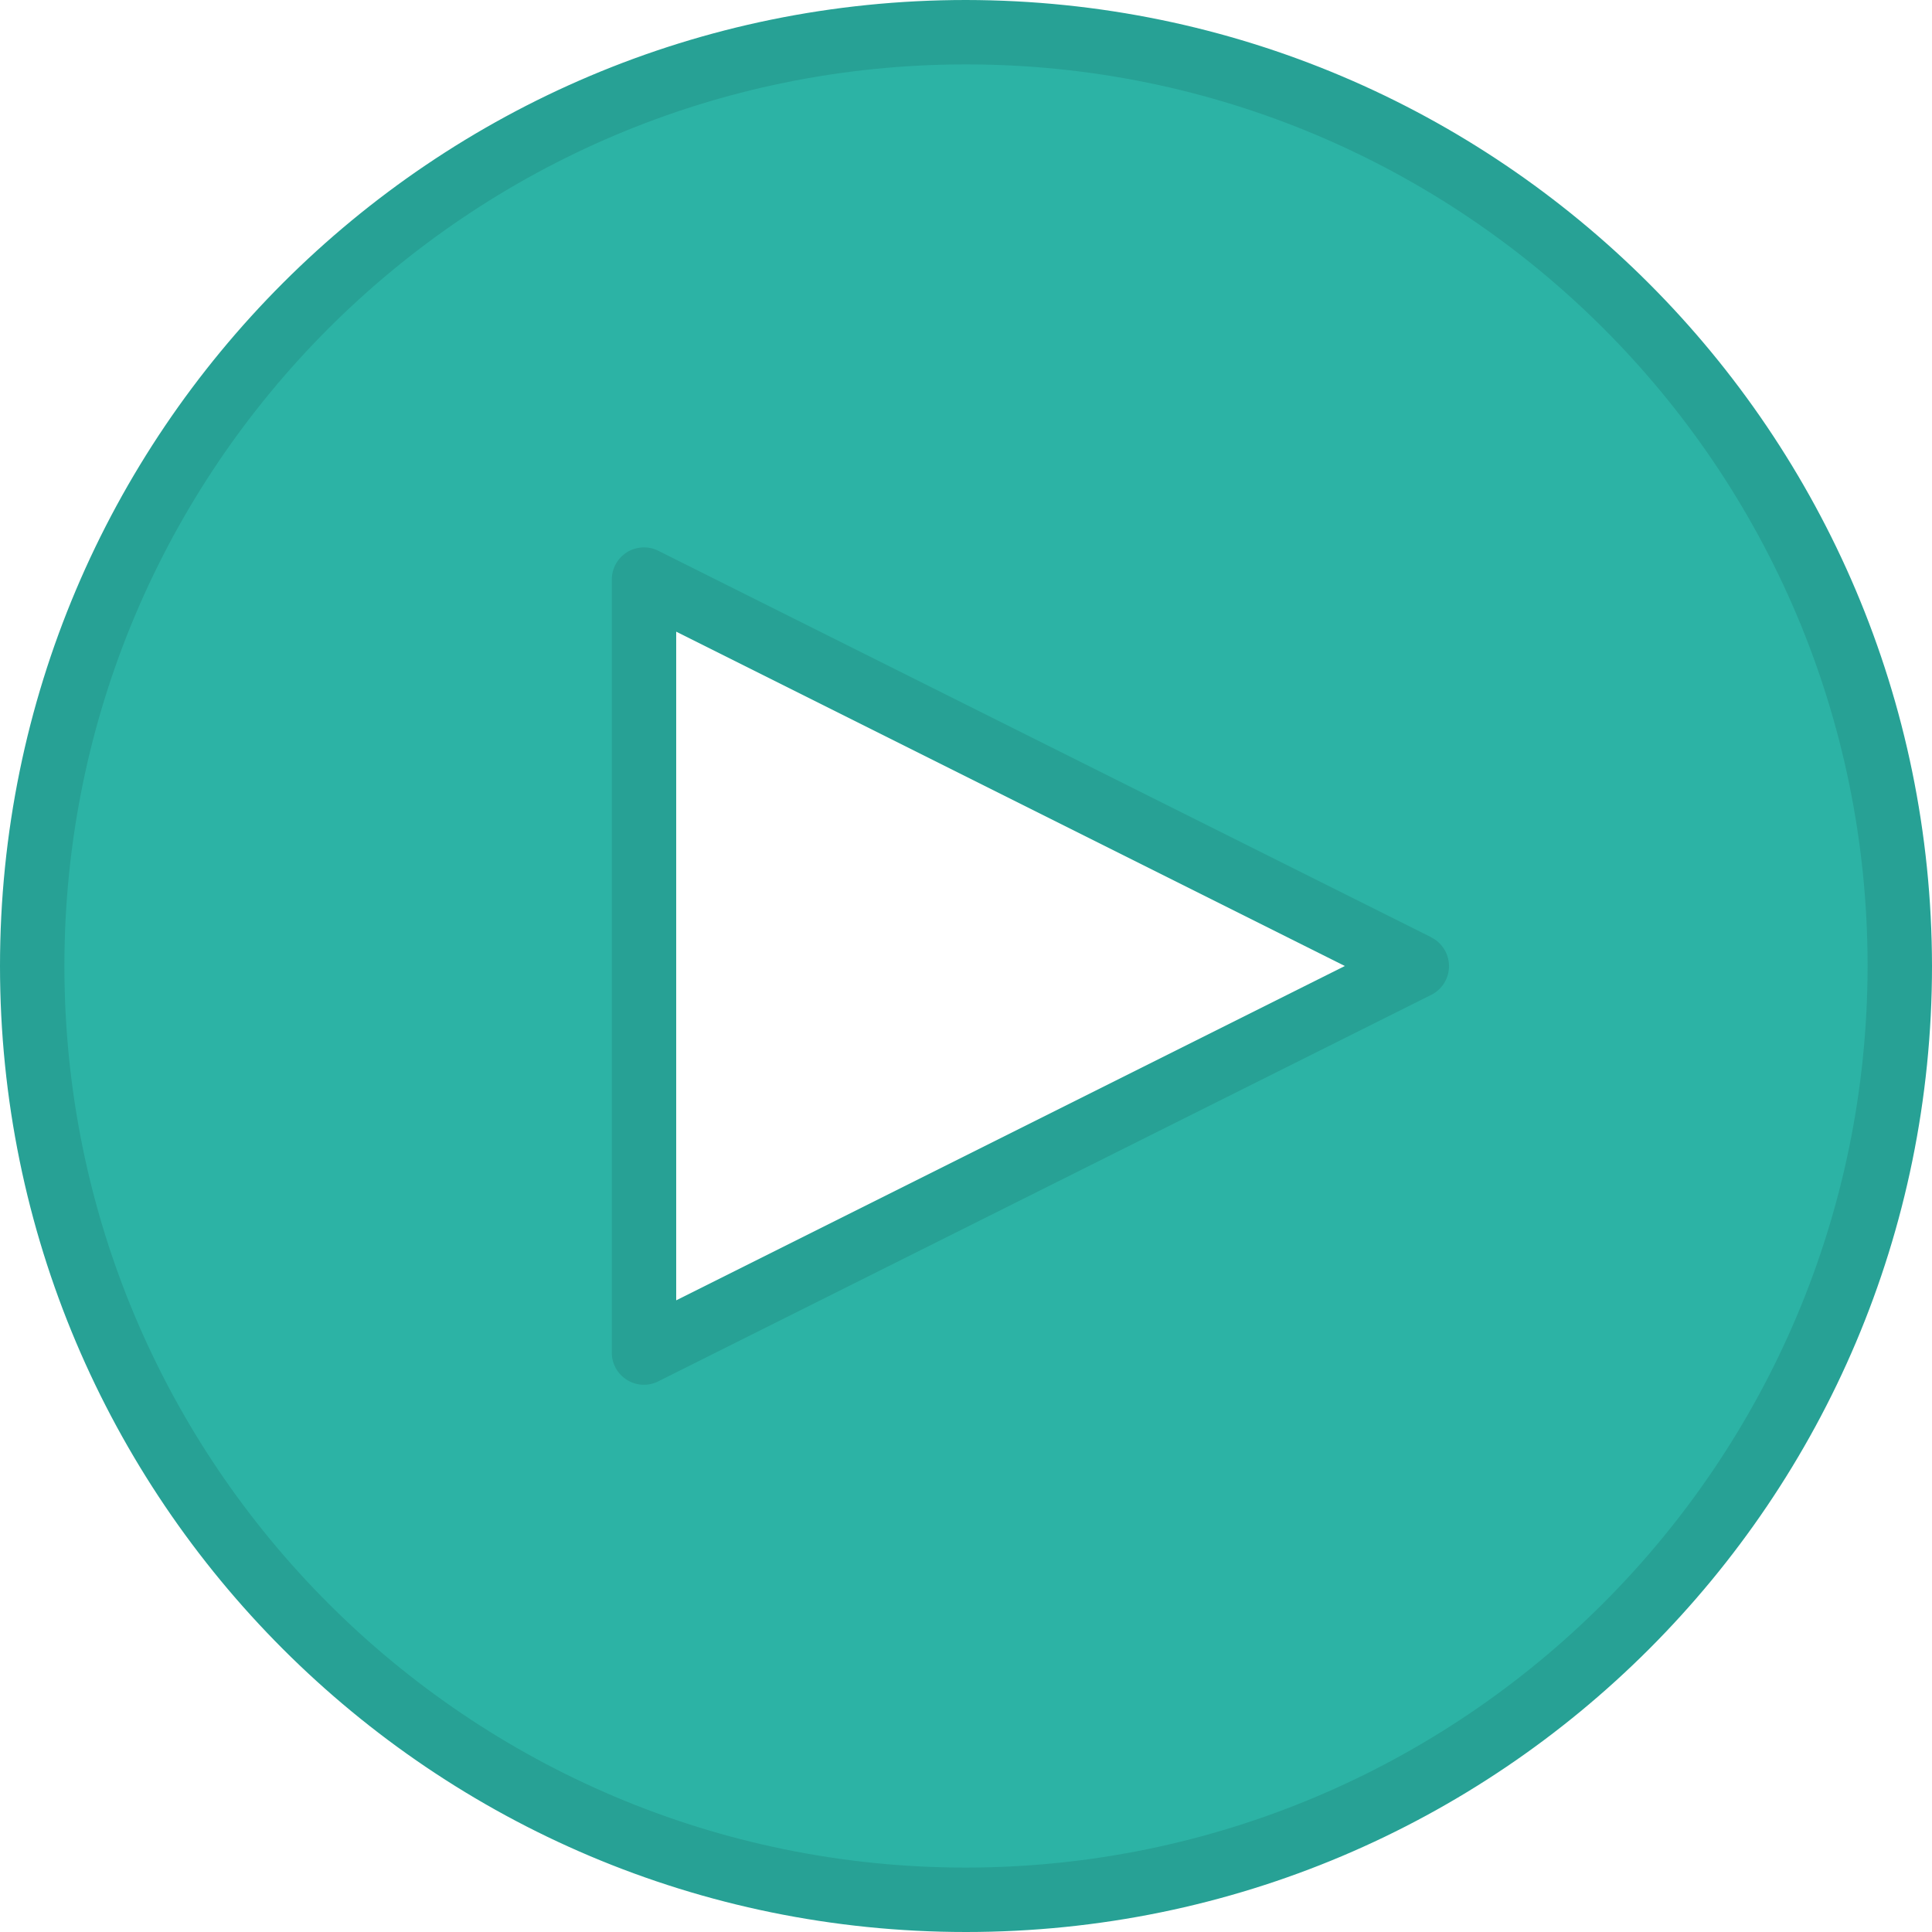
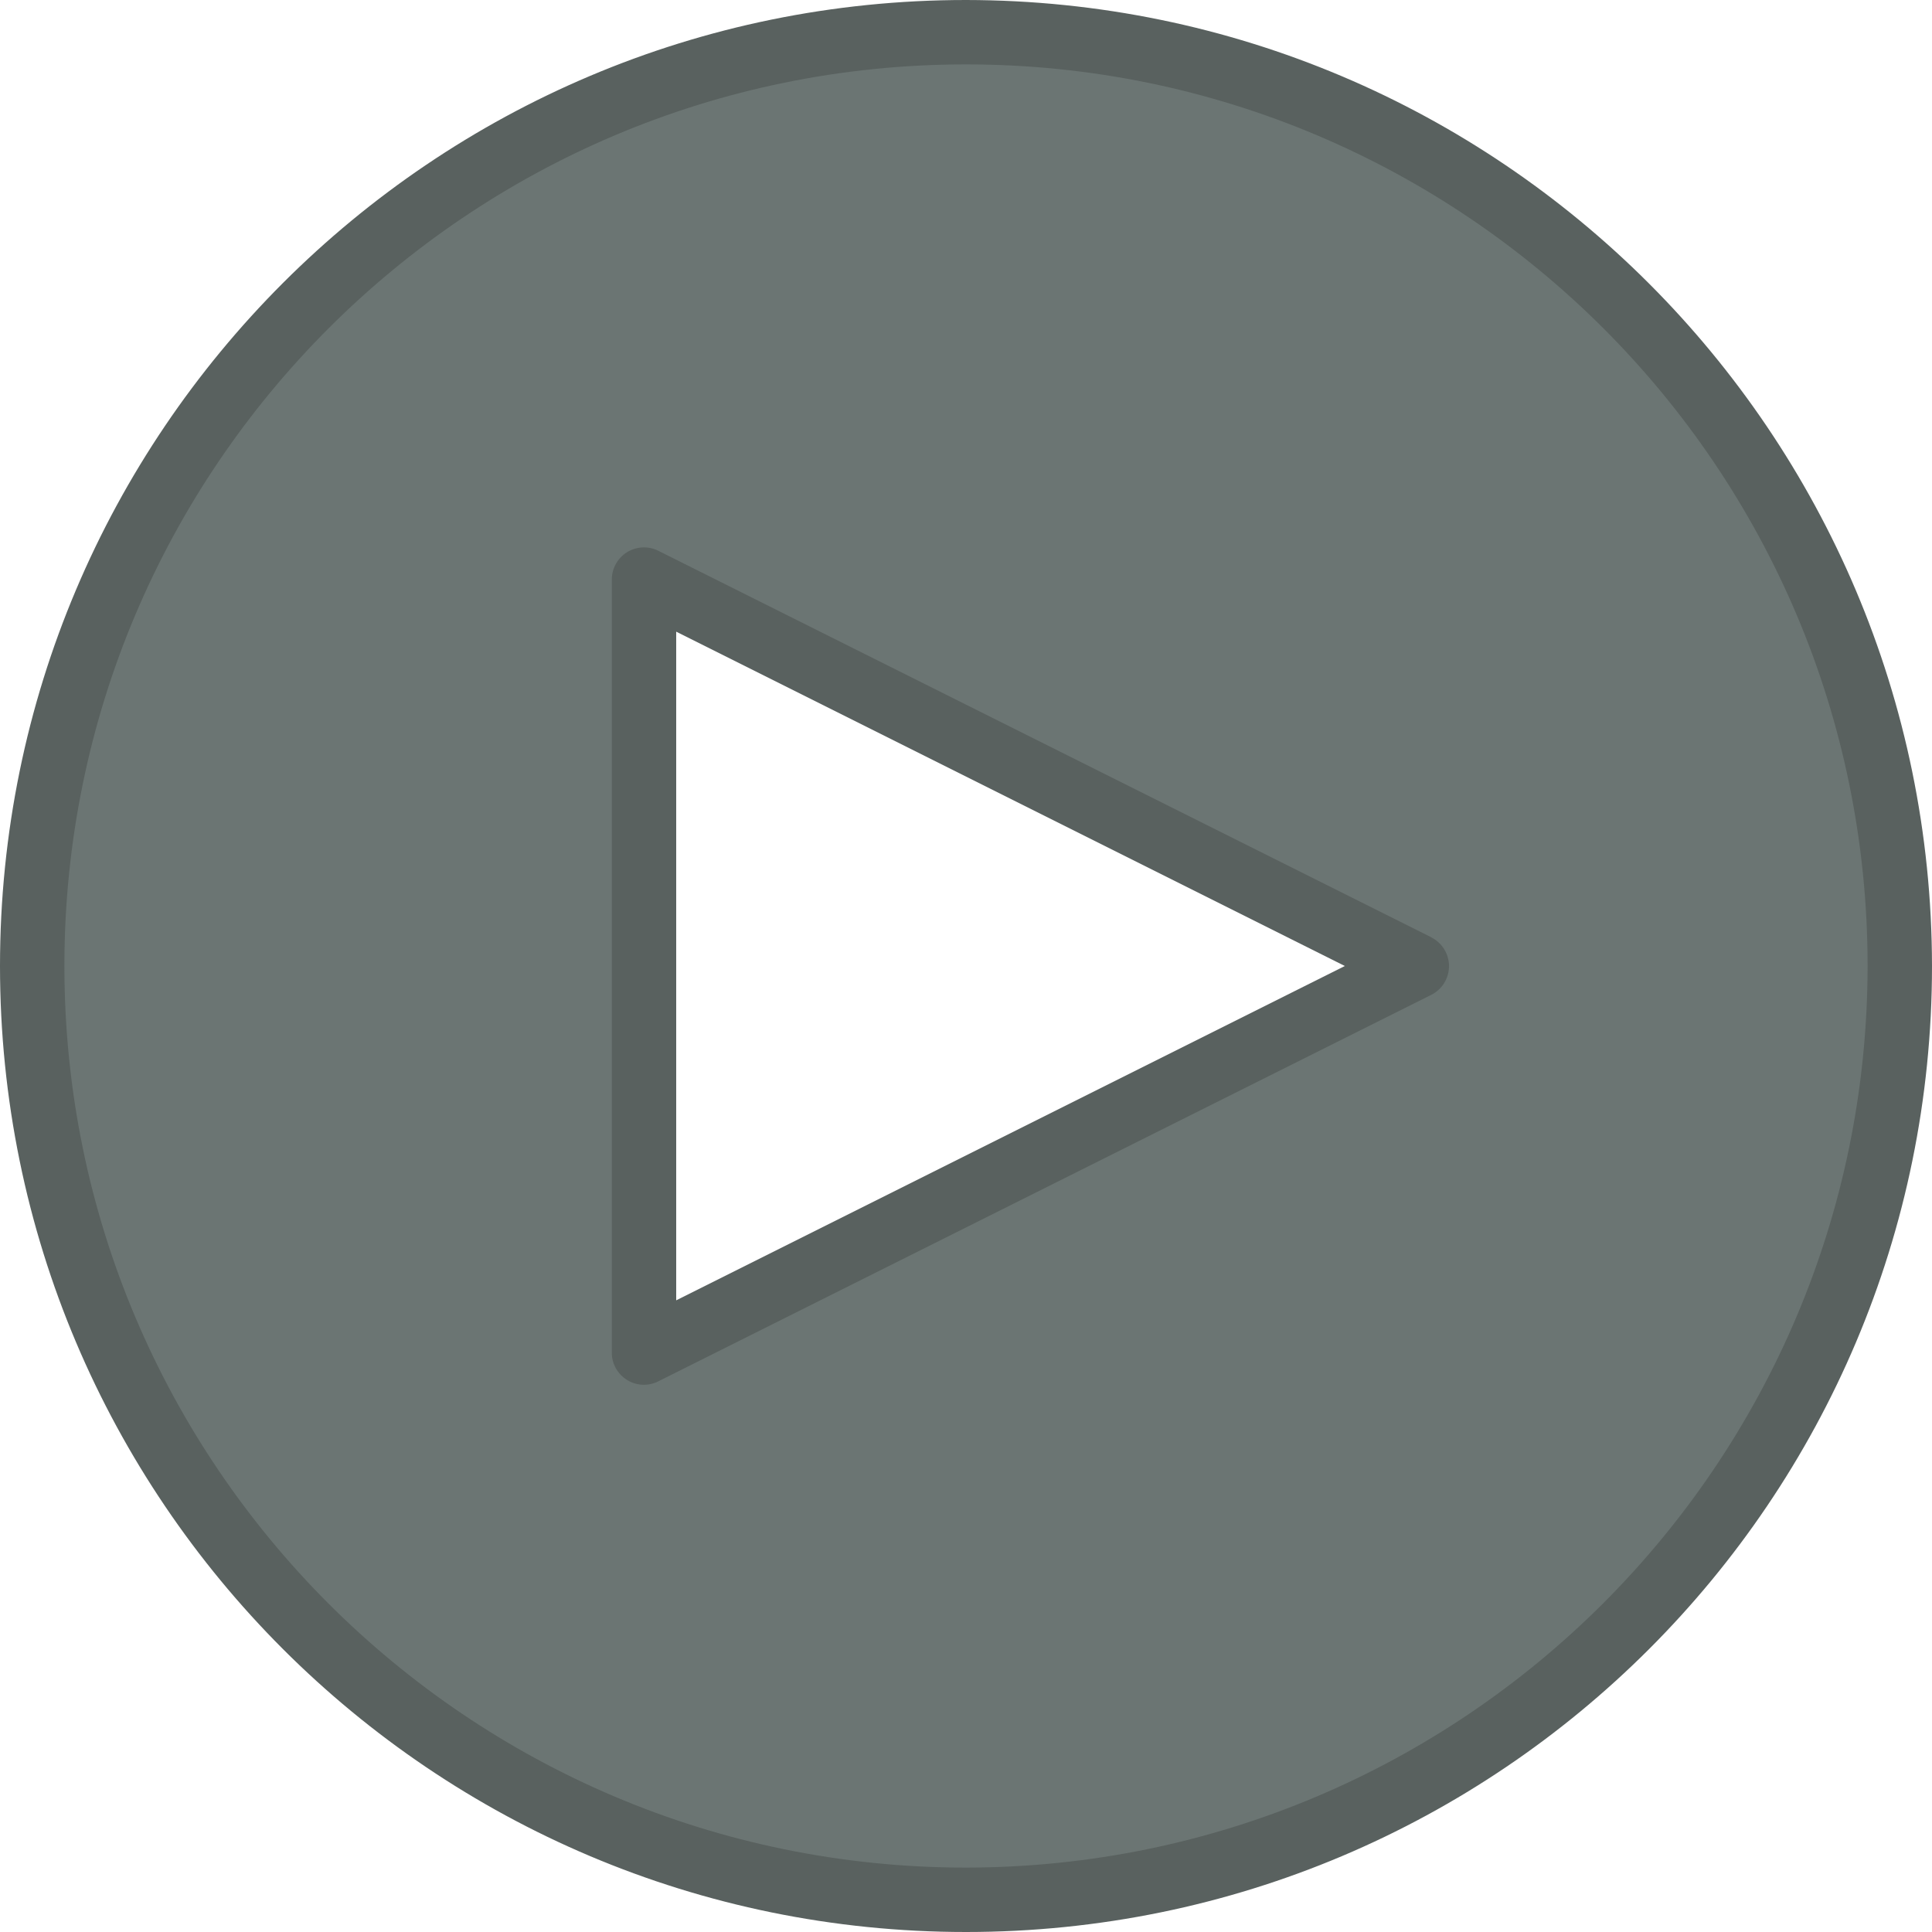
<svg xmlns="http://www.w3.org/2000/svg" width="60px" height="60px" viewBox="0 0 60 60" version="1.1">
  <g id="surface1">
-     <path style=" stroke:none;fill-rule:nonzero;fill:rgb(44 179 165);fill-opacity:1;" d="M 30 1 C 13.984 1 1 13.984 1 30 C 1 46.016 13.984 59 30 59 C 46.016 59 59 46.016 59 30 C 59 13.984 46.016 1 30 1 Z M 20 42 L 20 18 L 44 30 Z M 20 42 " />
-     <path style=" stroke:none;fill-rule:nonzero;fill:rgb(39 161 149);fill-opacity:1;" d="M 30 0 C 13.434 0 0 13.434 0 30 C 0 46.57 13.434 60 30 60 C 46.57 60 60 46.57 60 30 C 59.98 13.438 46.562 0.02 30 0 Z M 30 58 C 14.535 58 2 45.465 2 30 C 2 14.535 14.535 2 30 2 C 45.465 2 58 14.535 58 30 C 57.984 45.457 45.457 57.984 30 58 Z M 30 58 " />
-     <path style=" stroke:none;fill-rule:nonzero;fill:rgb(39 161 149);fill-opacity:1;" d="M 44.445 29.105 L 20.445 17.105 C 20.137 16.949 19.77 16.969 19.473 17.148 C 19.18 17.332 19 17.652 19 18 L 19 42 C 18.996 42.348 19.176 42.672 19.473 42.855 C 19.766 43.039 20.137 43.055 20.445 42.898 L 44.445 30.898 C 44.785 30.73 45 30.383 45 30.004 C 45 29.625 44.785 29.277 44.445 29.109 Z M 21 40.383 L 21 19.617 L 41.766 30 Z M 21 40.383 " />
+     <path style=" stroke:none;fill-rule:nonzero;fill:rgb(107, 117, 115);fill-opacity:1;" d="M 30 1 C 13.984 1 1 13.984 1 30 C 1 46.016 13.984 59 30 59 C 46.016 59 59 46.016 59 30 C 59 13.984 46.016 1 30 1 Z M 20 42 L 20 18 L 44 30 Z M 20 42 " />
+     <path style=" stroke:none;fill-rule:nonzero;fill:rgb(89 97 95);fill-opacity:1;" d="M 30 0 C 13.434 0 0 13.434 0 30 C 0 46.57 13.434 60 30 60 C 46.57 60 60 46.57 60 30 C 59.98 13.438 46.562 0.02 30 0 Z M 30 58 C 14.535 58 2 45.465 2 30 C 2 14.535 14.535 2 30 2 C 45.465 2 58 14.535 58 30 C 57.984 45.457 45.457 57.984 30 58 Z M 30 58 " />
+     <path style=" stroke:none;fill-rule:nonzero;fill:rgb(89 97 95);fill-opacity:1;" d="M 44.445 29.105 L 20.445 17.105 C 20.137 16.949 19.77 16.969 19.473 17.148 C 19.18 17.332 19 17.652 19 18 L 19 42 C 18.996 42.348 19.176 42.672 19.473 42.855 C 19.766 43.039 20.137 43.055 20.445 42.898 L 44.445 30.898 C 44.785 30.73 45 30.383 45 30.004 C 45 29.625 44.785 29.277 44.445 29.109 Z M 21 40.383 L 21 19.617 L 41.766 30 Z M 21 40.383 " />
  </g>
</svg>
